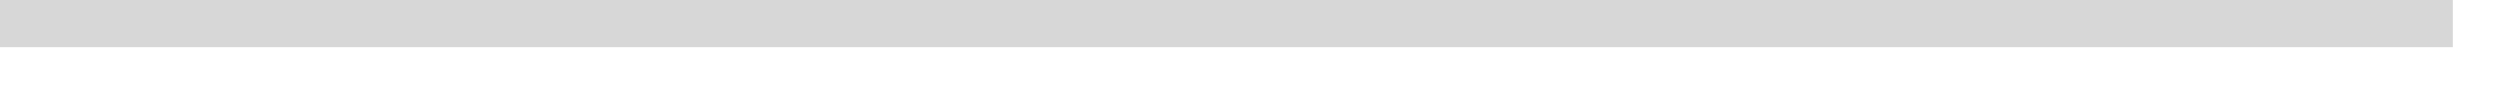
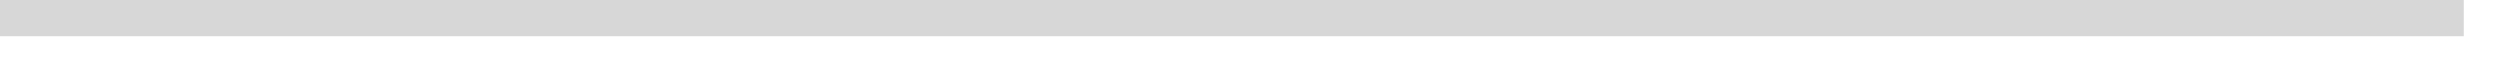
- <svg xmlns="http://www.w3.org/2000/svg" version="1.1" width="53px" height="2px">
-   <g transform="matrix(1 0 0 1 -144 -281 )">
-     <path d="M 144 281.5  L 196 281.5  " stroke-width="1" stroke="#d7d7d7" fill="none" />
+ <svg xmlns="http://www.w3.org/2000/svg" version="1.1" width="69px" height="2px">
+   <g transform="matrix(1 0 0 1 -60 -281 )">
+     <path d="M 60 281.5  L 128 281.5  " stroke-width="1" stroke="#d7d7d7" fill="none" />
  </g>
</svg>
